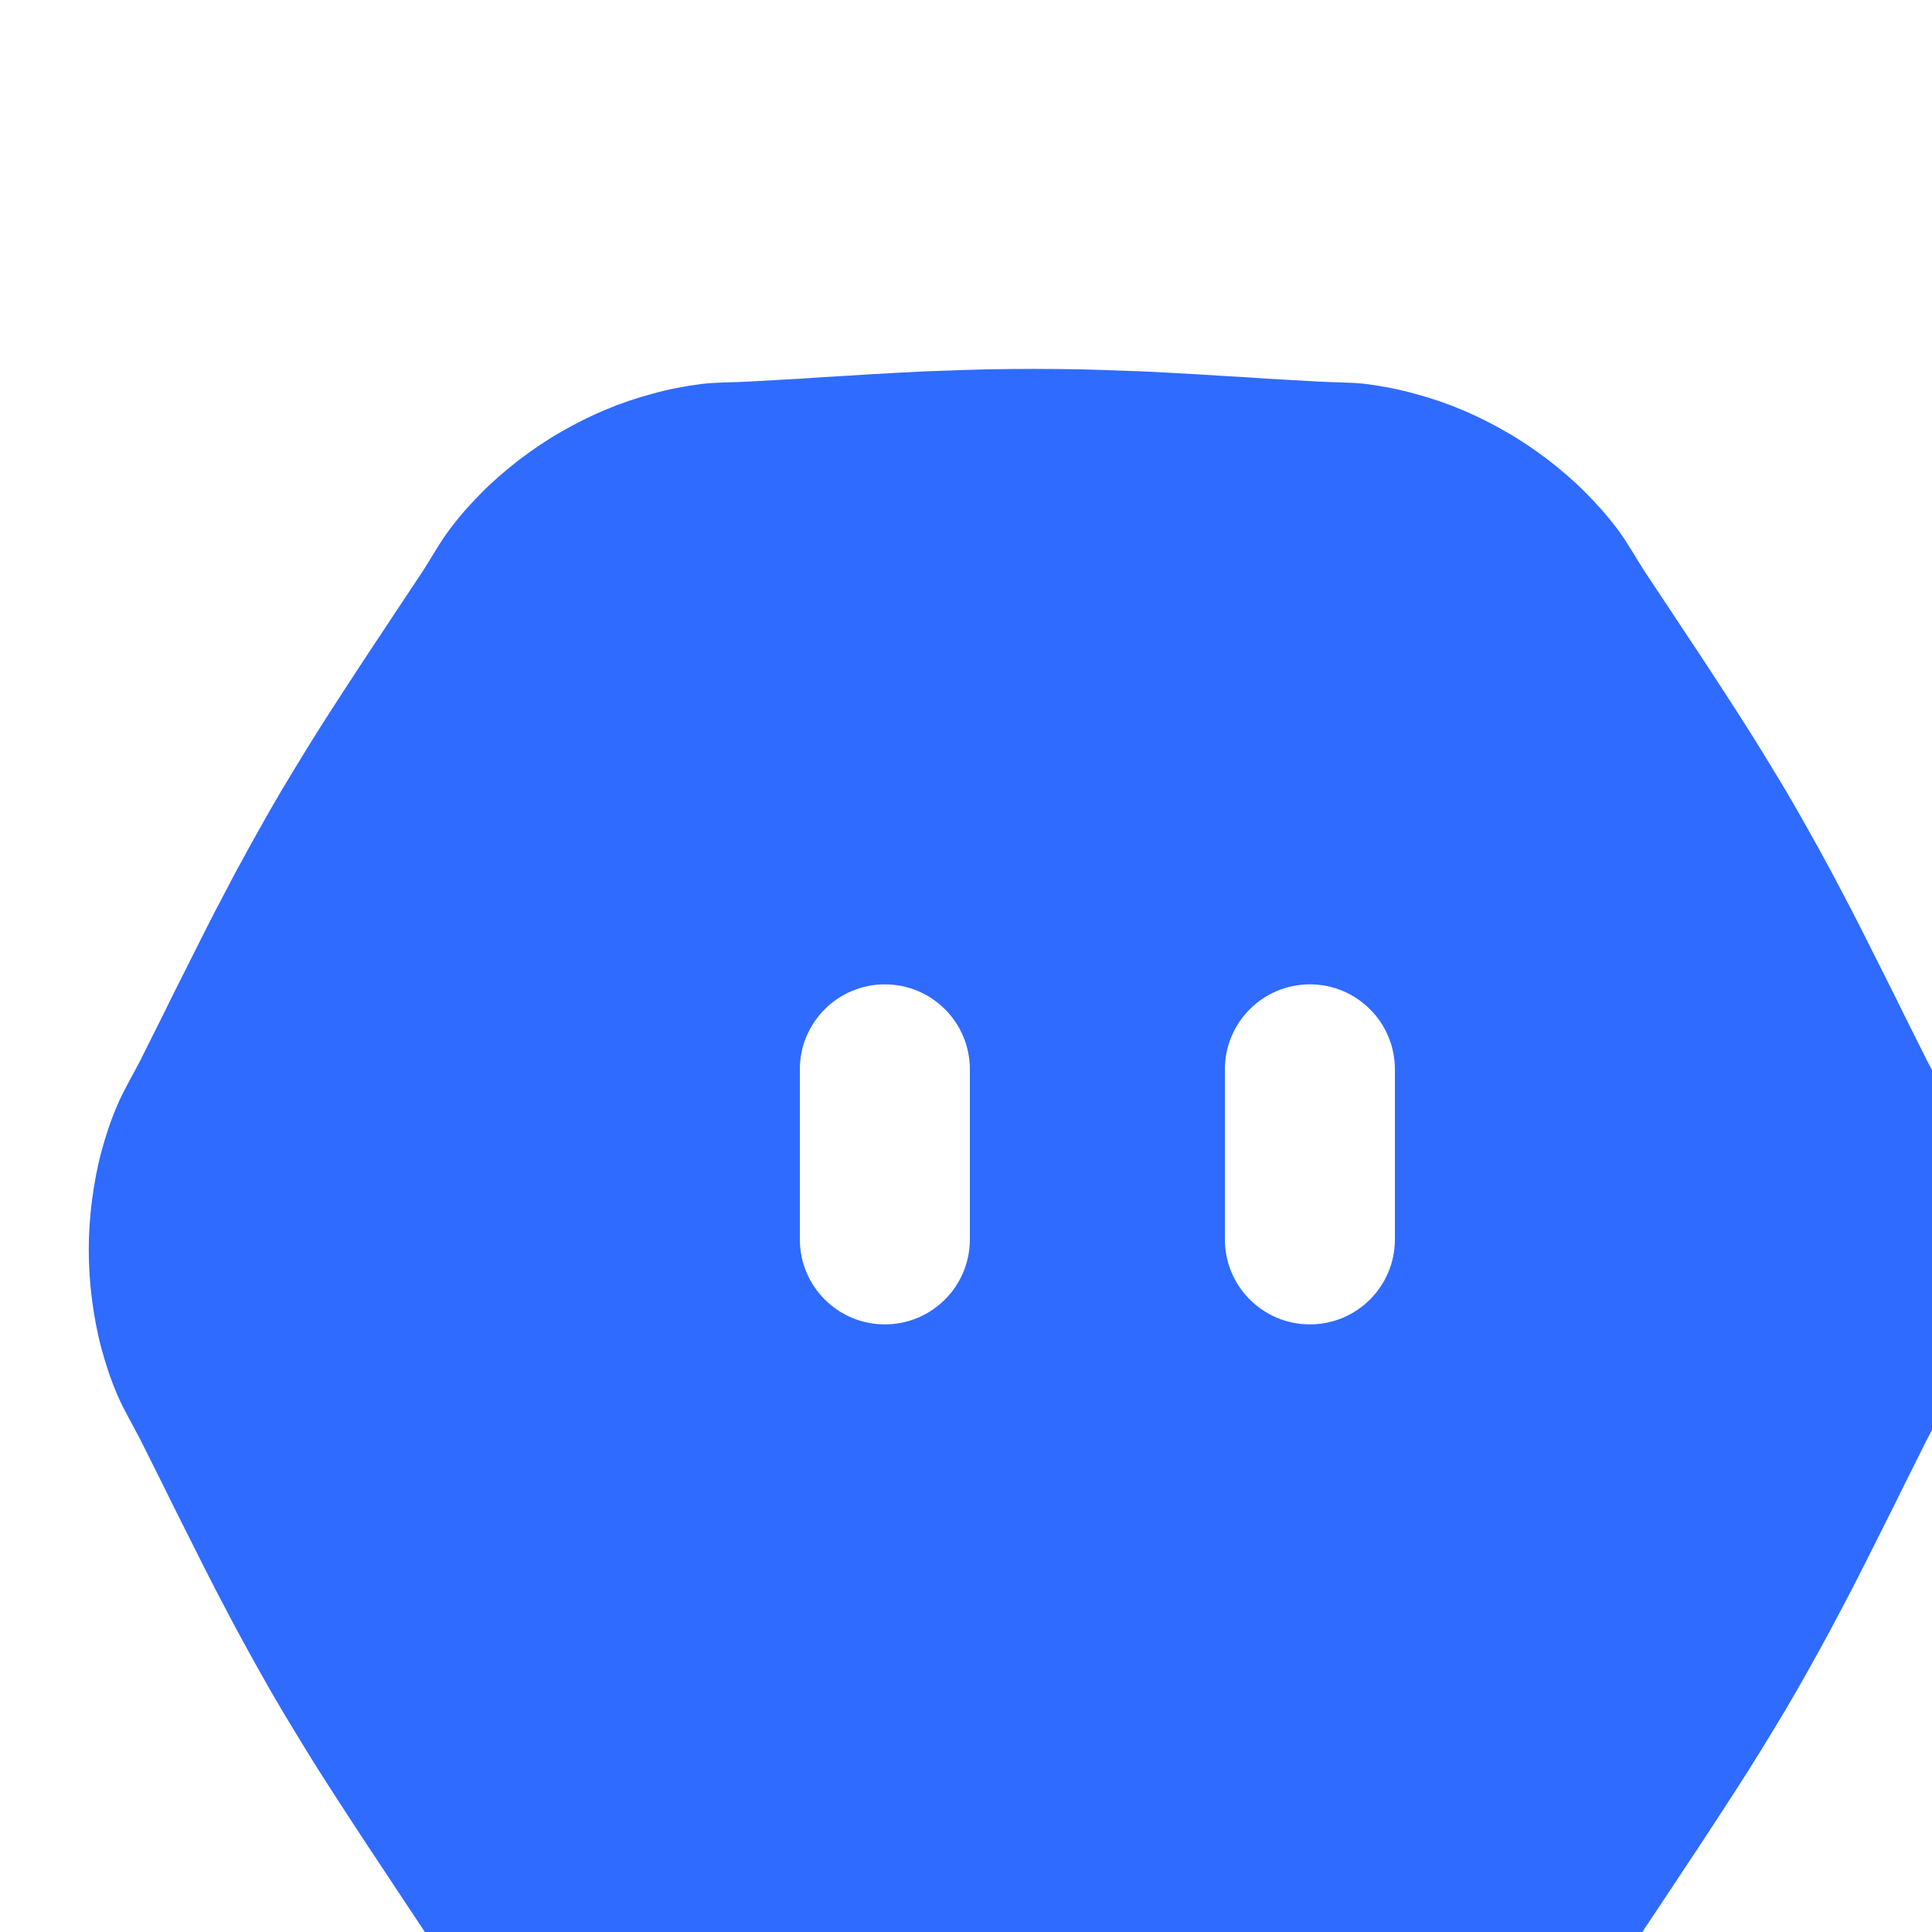
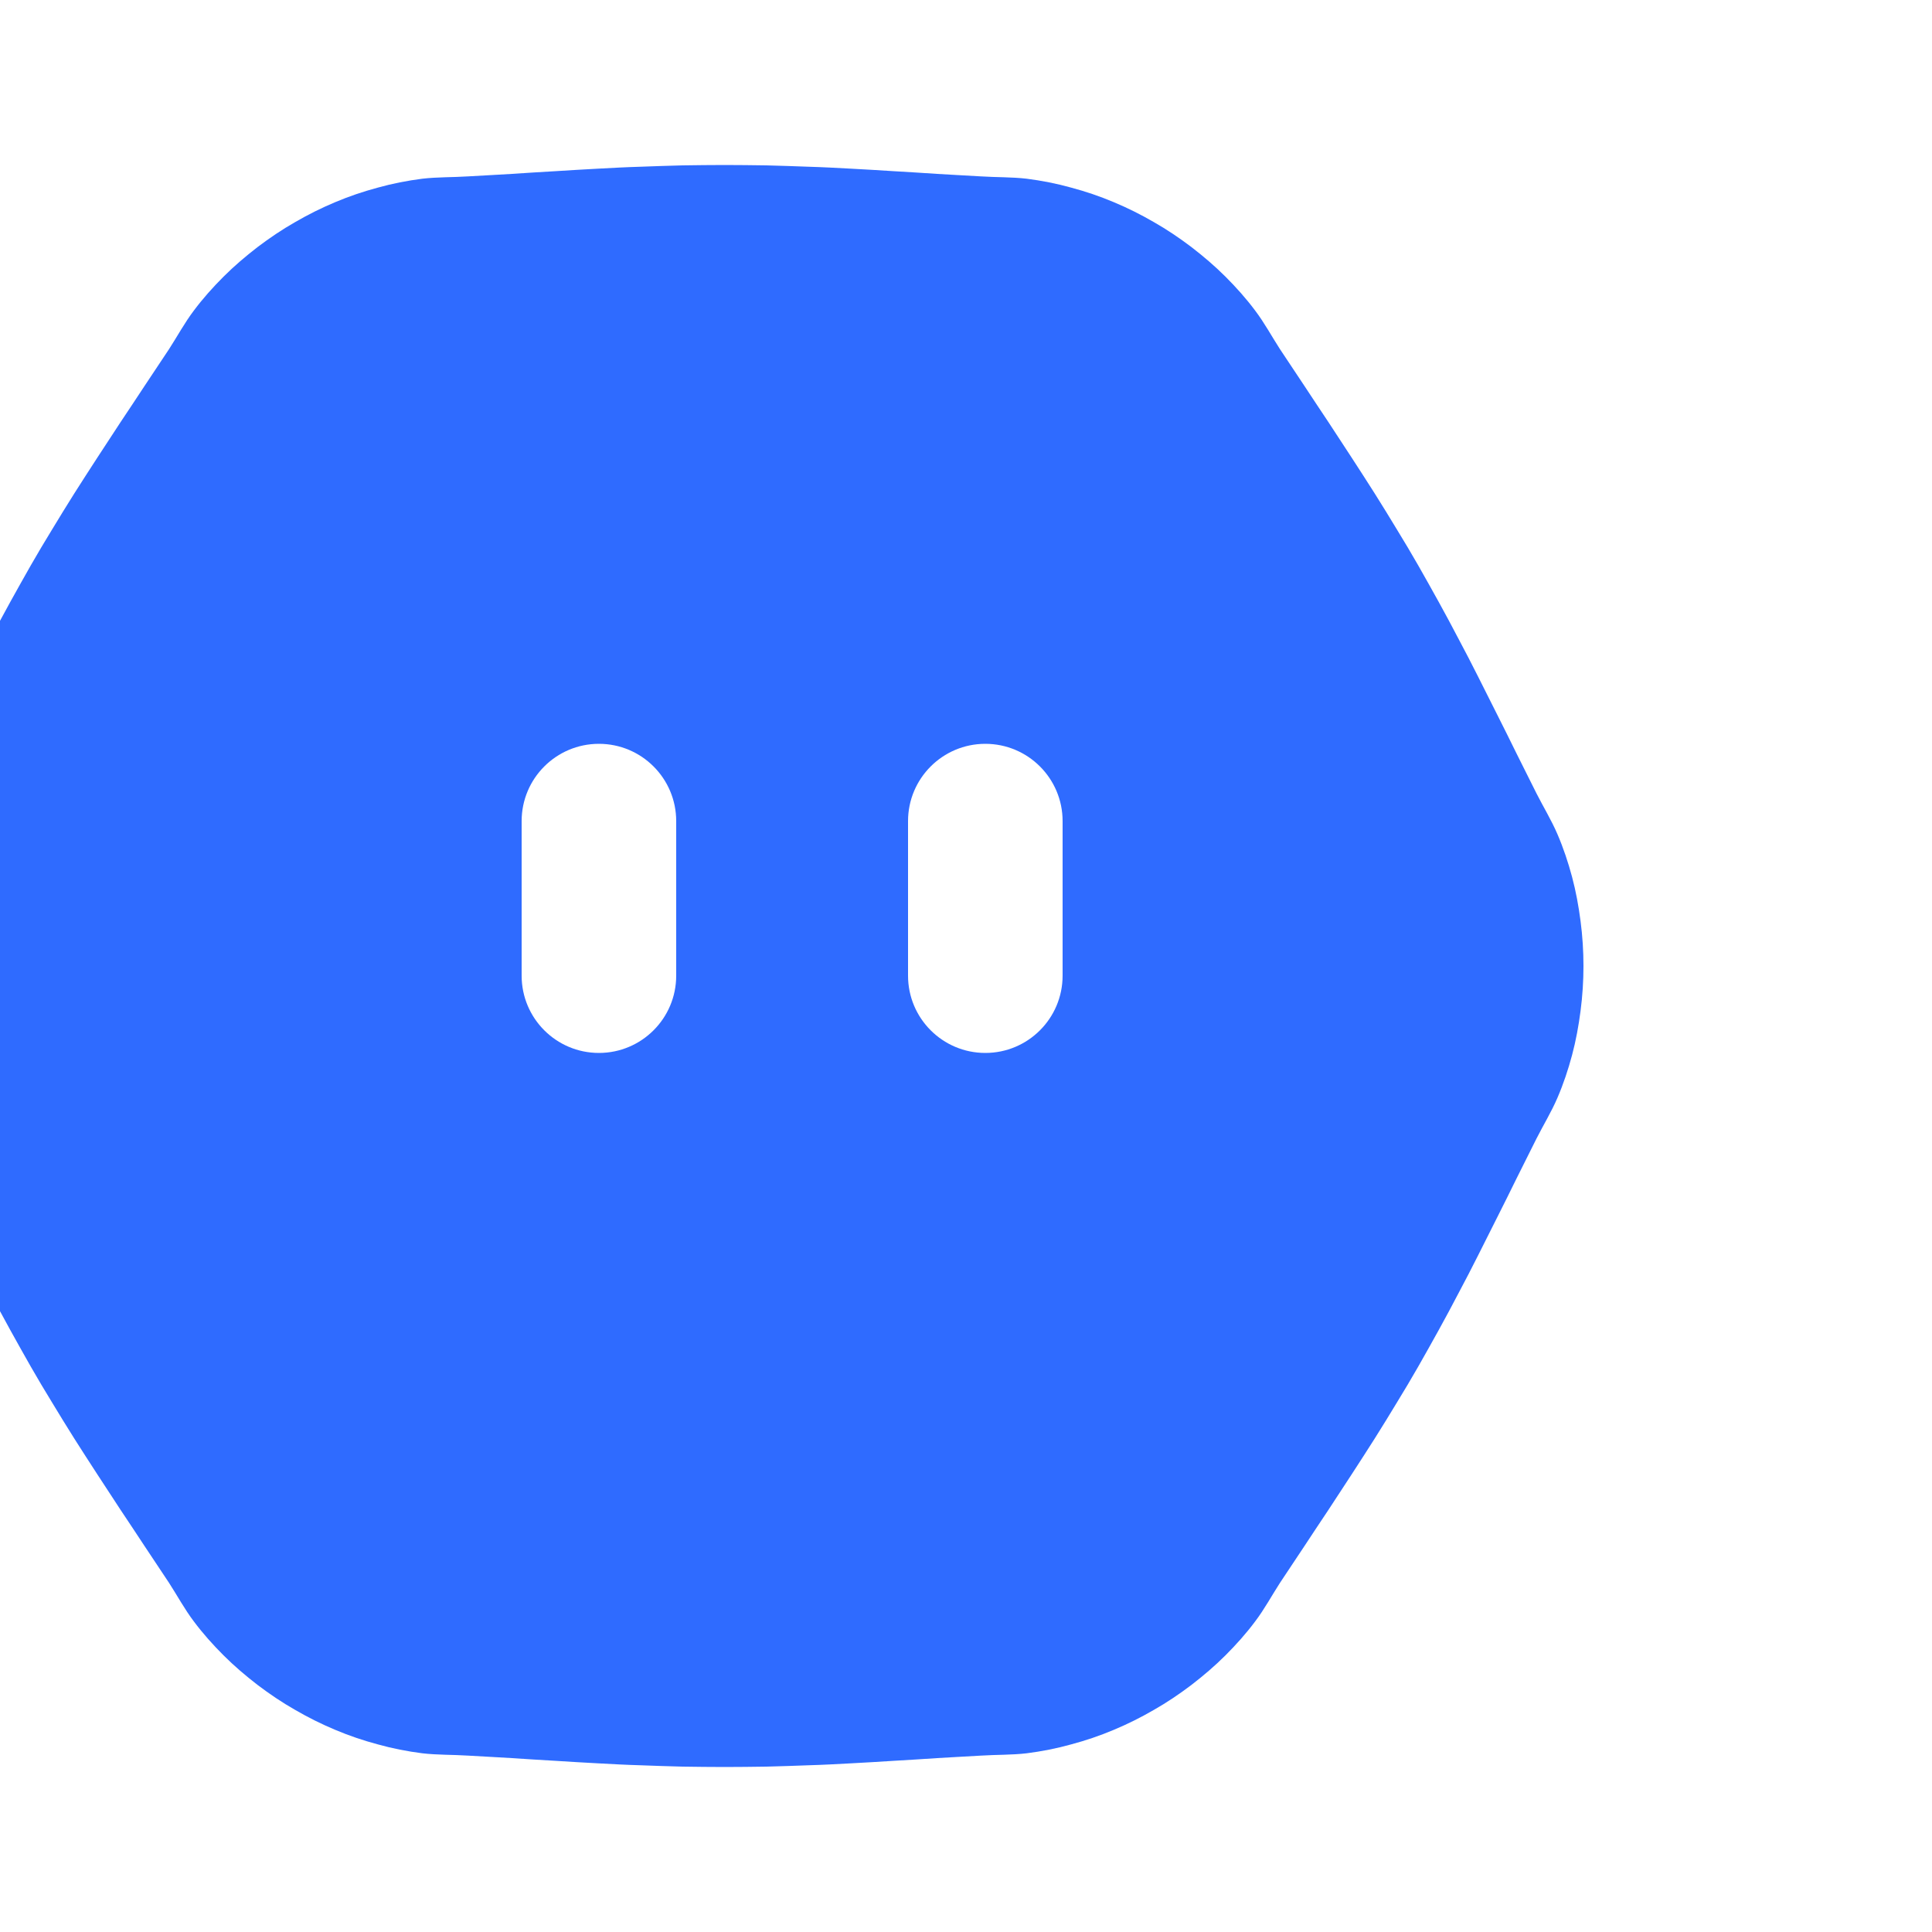
<svg xmlns="http://www.w3.org/2000/svg" viewBox="0 0 400 400" width="400" height="400">
  <rect width="400" height="400" fill="#FFFFFF" />
-   <g transform="translate(-6 30) scale(4.4) rotate(0 50 52)">
+   <g transform="translate(-50 -8) scale(4) rotate(0 50 52)">
    <path d="M94.46 52.00C94.46 52.77 94.41 53.55 94.31 54.32C94.21 55.09 94.07 55.86 93.87 56.61C93.67 57.36 93.42 58.11 93.11 58.83C92.80 59.55 92.38 60.24 92.03 60.93C91.68 61.63 91.34 62.31 91.00 62.99C90.67 63.66 90.34 64.33 90.00 65.00C89.67 65.66 89.34 66.32 89.01 66.97C88.68 67.63 88.34 68.28 88.00 68.92C87.67 69.56 87.32 70.20 86.97 70.84C86.62 71.47 86.27 72.10 85.91 72.73C85.55 73.36 85.18 73.98 84.80 74.60C84.43 75.22 84.04 75.84 83.66 76.45C83.27 77.07 82.87 77.68 82.47 78.30C82.07 78.91 81.67 79.53 81.26 80.15C80.85 80.77 80.43 81.39 80.02 82.02C79.60 82.65 79.18 83.28 78.75 83.93C78.33 84.58 77.94 85.30 77.47 85.92C77.00 86.55 76.48 87.13 75.93 87.68C75.38 88.23 74.78 88.74 74.17 89.21C73.55 89.68 72.90 90.12 72.23 90.50C71.56 90.89 70.86 91.24 70.14 91.54C69.43 91.84 68.69 92.09 67.94 92.29C67.19 92.50 66.42 92.65 65.64 92.75C64.87 92.84 64.05 92.82 63.28 92.87C62.50 92.91 61.74 92.96 60.99 93.00C60.23 93.05 59.49 93.10 58.75 93.14C58.00 93.19 57.27 93.23 56.54 93.27C55.80 93.31 55.08 93.35 54.35 93.37C53.62 93.40 52.90 93.42 52.17 93.44C51.45 93.45 50.72 93.46 50.00 93.46C49.28 93.46 48.55 93.45 47.83 93.44C47.10 93.42 46.38 93.40 45.65 93.37C44.92 93.35 44.20 93.31 43.46 93.27C42.73 93.23 42.00 93.19 41.25 93.14C40.51 93.10 39.77 93.05 39.01 93.00C38.26 92.96 37.50 92.91 36.72 92.87C35.95 92.82 35.13 92.84 34.36 92.75C33.58 92.65 32.81 92.50 32.06 92.29C31.31 92.09 30.57 91.84 29.86 91.54C29.14 91.24 28.44 90.89 27.77 90.50C27.10 90.12 26.45 89.68 25.83 89.21C25.22 88.74 24.62 88.23 24.07 87.68C23.52 87.13 23.00 86.55 22.53 85.92C22.06 85.30 21.67 84.58 21.25 83.93C20.82 83.28 20.40 82.65 19.98 82.02C19.57 81.39 19.15 80.77 18.74 80.15C18.33 79.53 17.93 78.91 17.53 78.30C17.13 77.68 16.73 77.07 16.34 76.45C15.96 75.84 15.57 75.22 15.20 74.60C14.82 73.98 14.45 73.36 14.09 72.73C13.73 72.10 13.38 71.47 13.03 70.84C12.68 70.20 12.33 69.56 12.00 68.92C11.66 68.28 11.32 67.63 10.99 66.97C10.66 66.32 10.33 65.66 10.00 65.00C9.66 64.33 9.33 63.66 9.00 62.99C8.66 62.31 8.32 61.63 7.97 60.93C7.62 60.24 7.20 59.55 6.89 58.83C6.58 58.11 6.33 57.36 6.13 56.61C5.93 55.86 5.79 55.09 5.69 54.32C5.59 53.55 5.54 52.77 5.54 52.00C5.54 51.23 5.59 50.45 5.69 49.68C5.79 48.91 5.93 48.14 6.13 47.39C6.33 46.64 6.58 45.89 6.89 45.17C7.20 44.45 7.62 43.76 7.97 43.07C8.32 42.37 8.66 41.69 9.00 41.01C9.33 40.34 9.66 39.67 10.00 39.00C10.33 38.34 10.66 37.68 10.99 37.03C11.32 36.37 11.66 35.72 12.00 35.08C12.33 34.44 12.68 33.80 13.03 33.16C13.38 32.53 13.73 31.90 14.09 31.27C14.45 30.64 14.82 30.02 15.20 29.40C15.57 28.78 15.96 28.16 16.34 27.55C16.73 26.93 17.13 26.32 17.53 25.70C17.93 25.09 18.33 24.47 18.74 23.85C19.15 23.23 19.57 22.61 19.98 21.98C20.40 21.35 20.82 20.72 21.25 20.07C21.67 19.42 22.06 18.70 22.53 18.08C23.00 17.45 23.52 16.87 24.07 16.32C24.62 15.77 25.22 15.26 25.83 14.79C26.45 14.32 27.10 13.88 27.77 13.50C28.44 13.11 29.14 12.76 29.86 12.46C30.57 12.16 31.31 11.91 32.06 11.71C32.81 11.50 33.58 11.35 34.36 11.25C35.13 11.16 35.95 11.18 36.72 11.13C37.50 11.09 38.26 11.04 39.01 11.00C39.77 10.95 40.51 10.90 41.25 10.86C42.00 10.81 42.73 10.77 43.46 10.73C44.20 10.69 44.92 10.65 45.65 10.63C46.38 10.60 47.10 10.58 47.83 10.56C48.55 10.55 49.28 10.54 50.00 10.54C50.72 10.54 51.45 10.55 52.17 10.56C52.90 10.58 53.62 10.60 54.35 10.63C55.08 10.65 55.80 10.69 56.54 10.73C57.27 10.77 58.00 10.81 58.75 10.86C59.49 10.90 60.23 10.95 60.99 11.00C61.74 11.04 62.50 11.09 63.28 11.13C64.05 11.18 64.87 11.16 65.64 11.25C66.42 11.35 67.19 11.50 67.94 11.71C68.69 11.91 69.43 12.16 70.14 12.46C70.86 12.76 71.56 13.11 72.23 13.50C72.90 13.88 73.55 14.32 74.17 14.79C74.78 15.26 75.38 15.77 75.93 16.32C76.48 16.87 77.00 17.45 77.47 18.08C77.94 18.70 78.33 19.42 78.75 20.07C79.18 20.72 79.60 21.35 80.02 21.98C80.43 22.61 80.85 23.23 81.26 23.85C81.67 24.47 82.07 25.09 82.47 25.70C82.87 26.32 83.27 26.93 83.66 27.55C84.04 28.16 84.43 28.78 84.80 29.40C85.18 30.02 85.55 30.64 85.91 31.27C86.27 31.90 86.62 32.53 86.97 33.16C87.32 33.80 87.67 34.44 88.00 35.08C88.34 35.72 88.68 36.37 89.01 37.03C89.34 37.68 89.67 38.34 90.00 39.00C90.34 39.67 90.67 40.34 91.00 41.01C91.34 41.69 91.68 42.37 92.03 43.07C92.38 43.76 92.80 44.45 93.11 45.17C93.42 45.89 93.67 46.64 93.87 47.39C94.07 48.14 94.21 48.91 94.31 49.68C94.41 50.45 94.46 51.23 94.46 52.00Z" fill="#2F6BFF" />
-     <rect x="39" y="39.5" width="8" height="16" rx="4" fill="#fff" />
-     <rect x="59" y="39.5" width="8" height="16" rx="4" fill="#fff" />
+     <rect x="39.5" y="40.5" width="8" height="16" rx="4" fill="#fff" />
+     <rect x="59.5" y="40.5" width="8" height="16" rx="4" fill="#fff" />
  </g>
</svg>
